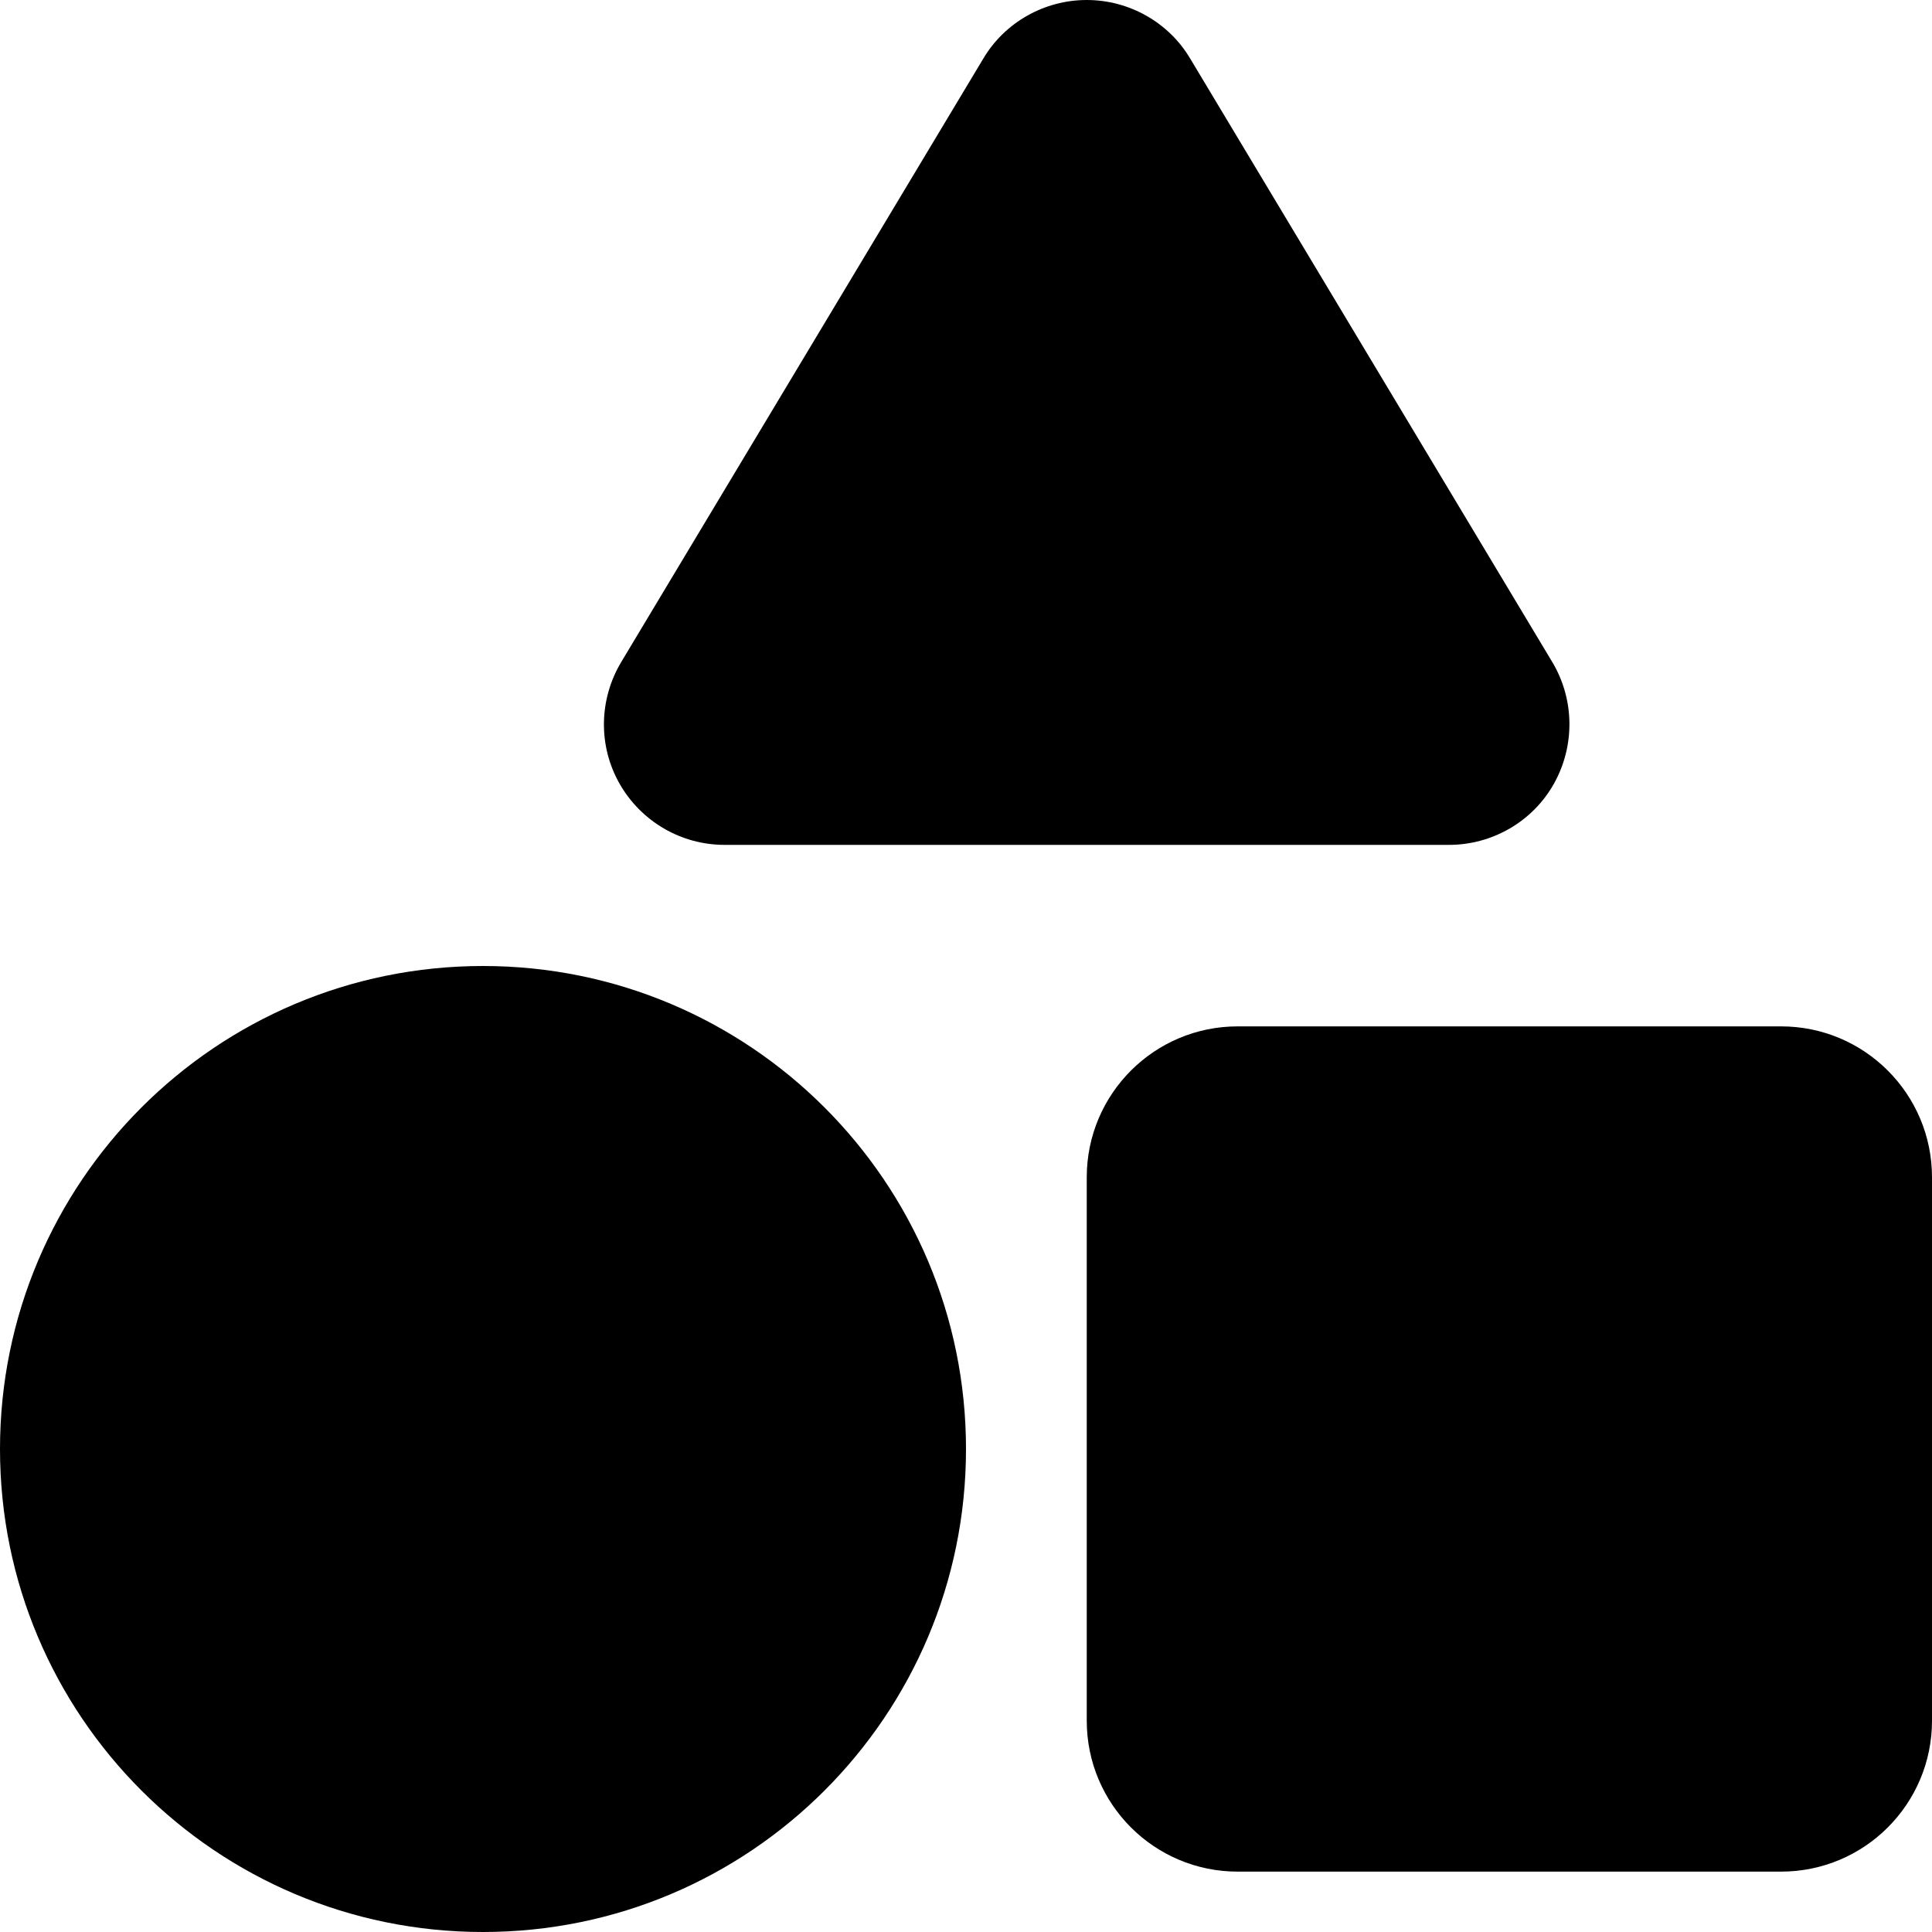
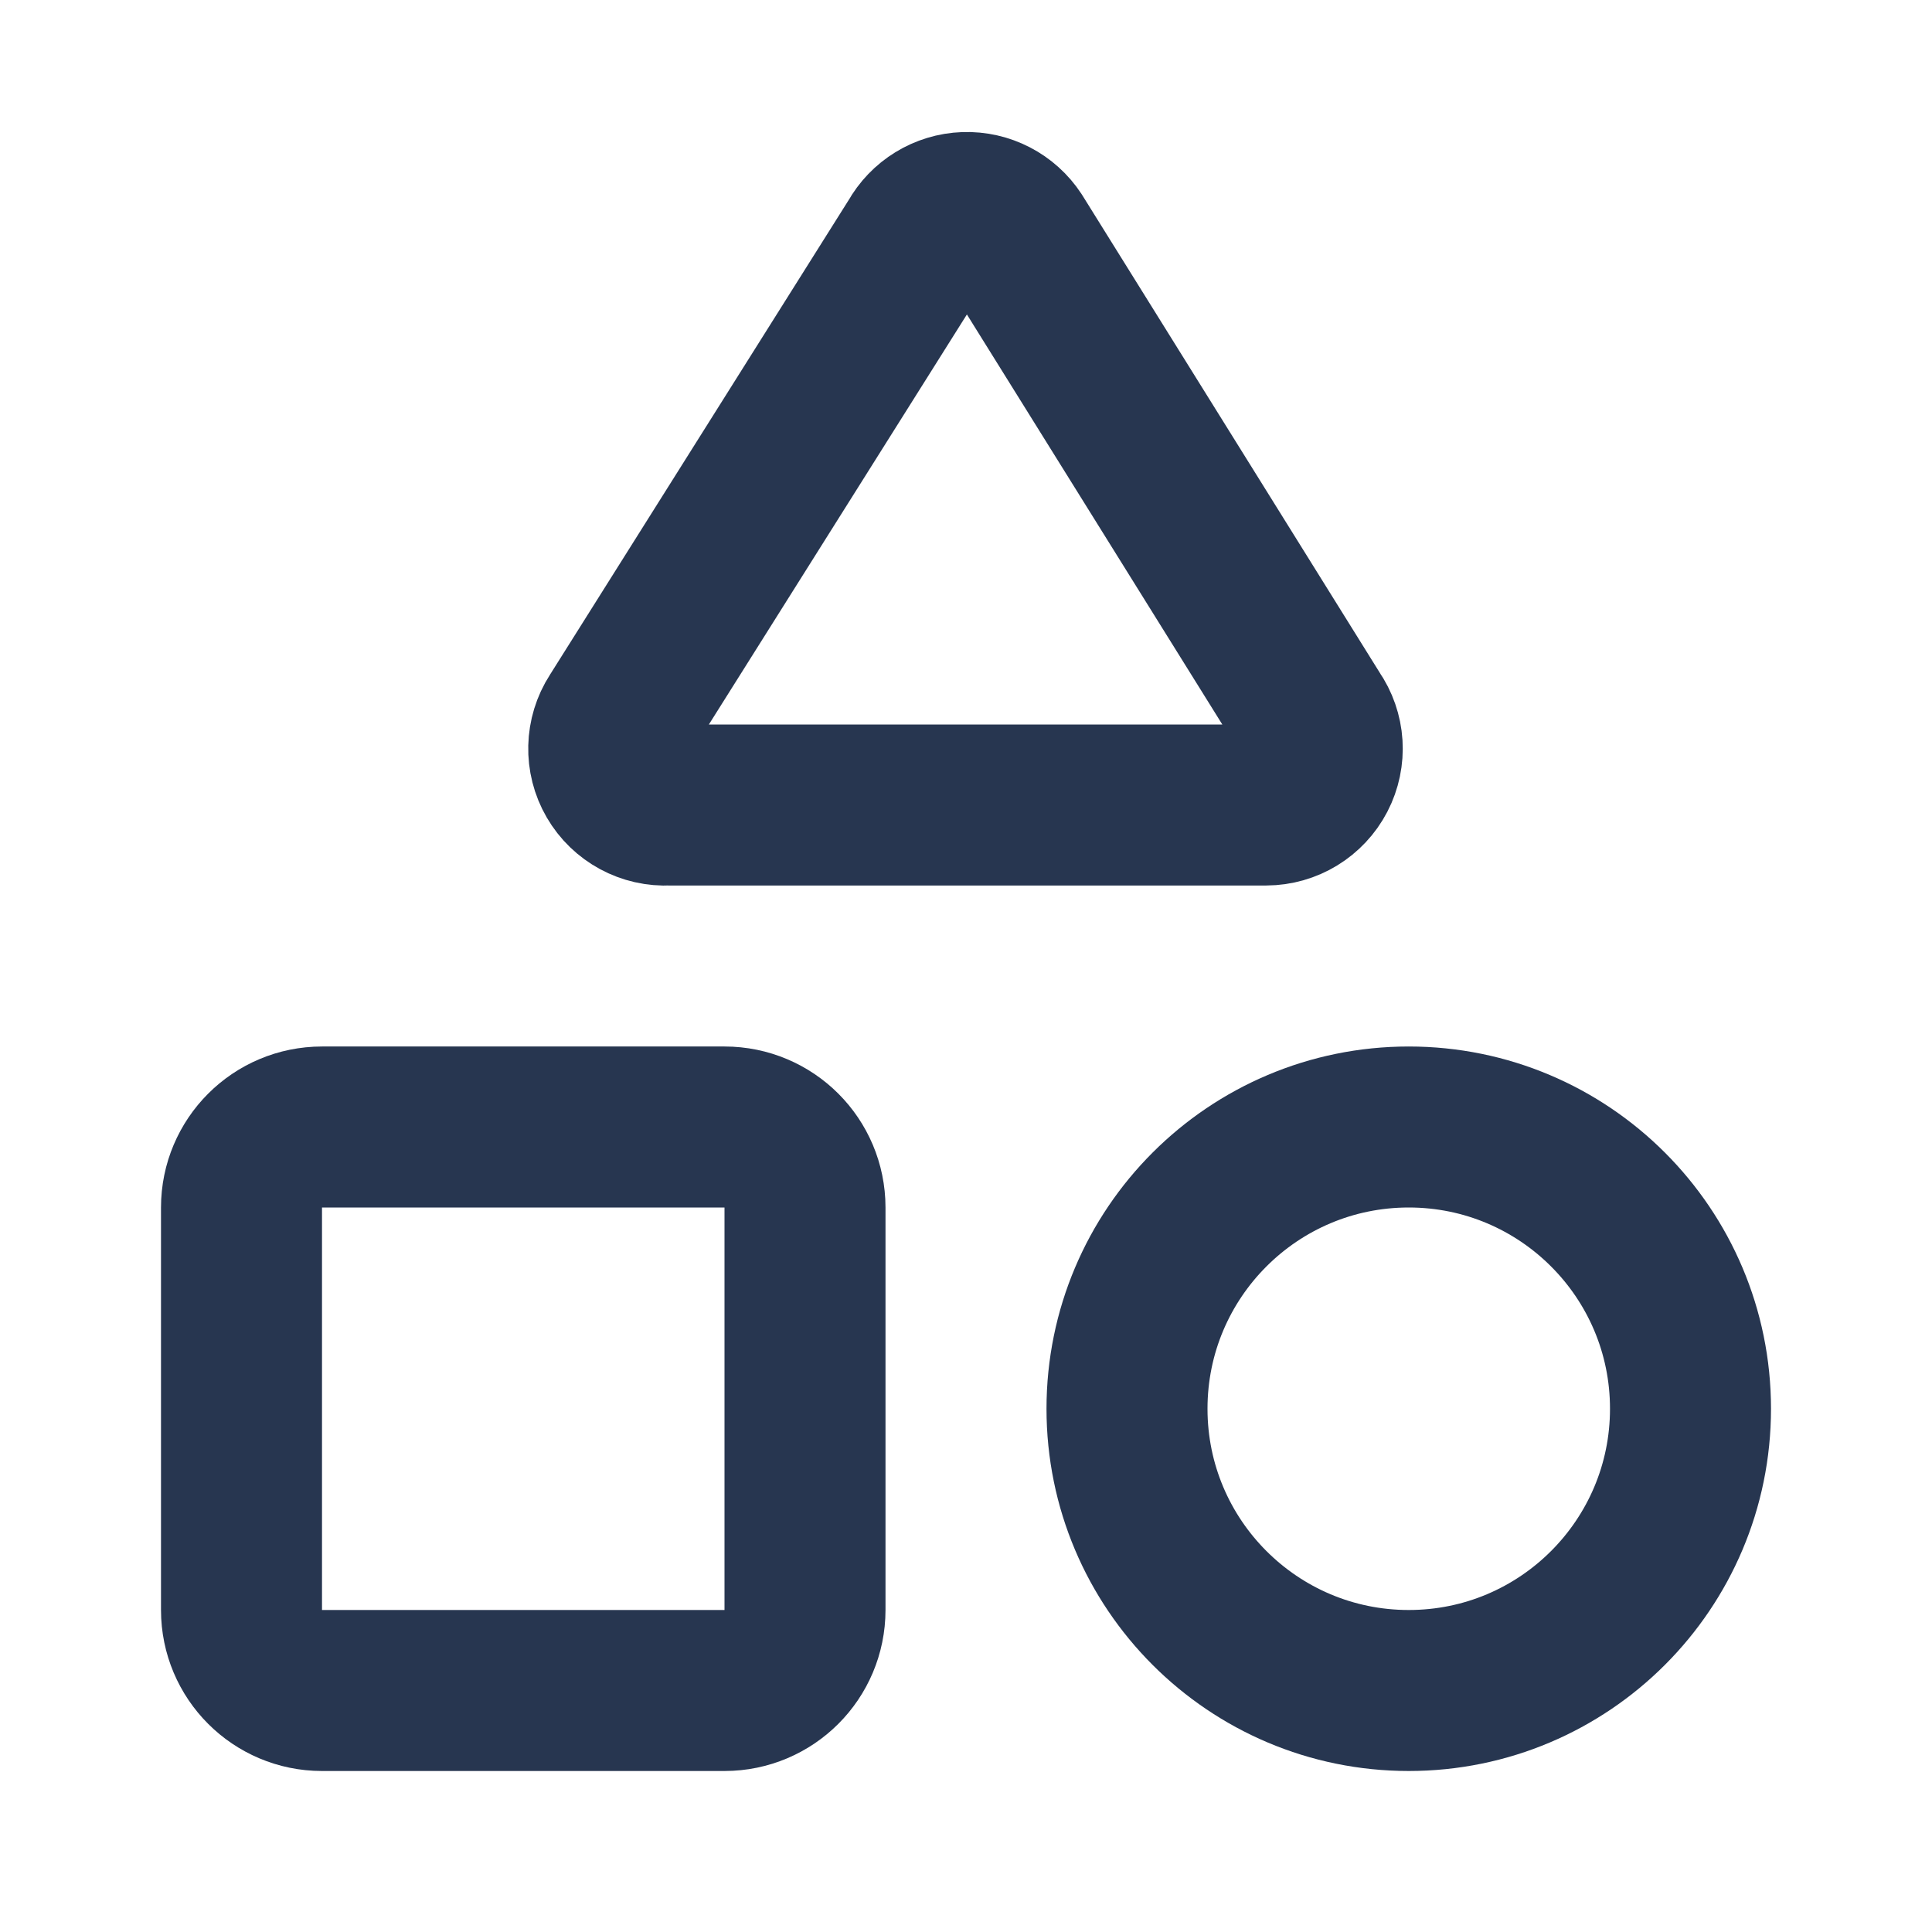
- <svg xmlns="http://www.w3.org/2000/svg" viewBox="0 0 512 512">
-   <path d="M315.4 15.5C309.7 5.9 299.2 0 288 0s-21.7 5.9-27.4 15.5l-96 160c-5.9 9.9-6.1 22.2-.4 32.2s16.3 16.2 27.8 16.2l192 0c11.5 0 22.2-6.2 27.8-16.2s5.5-22.3-.4-32.2l-96-160zM288 312l0 144c0 22.1 17.9 40 40 40l144 0c22.1 0 40-17.9 40-40l0-144c0-22.1-17.9-40-40-40l-144 0c-22.1 0-40 17.9-40 40zM128 512a128 128 0 1 0 0-256 128 128 0 1 0 0 256z" />
+ <svg xmlns="http://www.w3.org/2000/svg" width="24" height="24" viewBox="0 0 24 24" fill="none" stroke="#273650" stroke-width="2" stroke-linecap="round" stroke-linejoin="round">
+   <path d="M8.3 10a.7.7 0 0 1-.626-1.079L11.4 3a.7.7 0 0 1 1.198-.043L16.3 8.9a.7.7 0 0 1-.572 1.1Z" />
+   <rect x="3" y="14" width="7" height="7" rx="1" />
+   <circle cx="17.5" cy="17.5" r="3.5" />
</svg>
